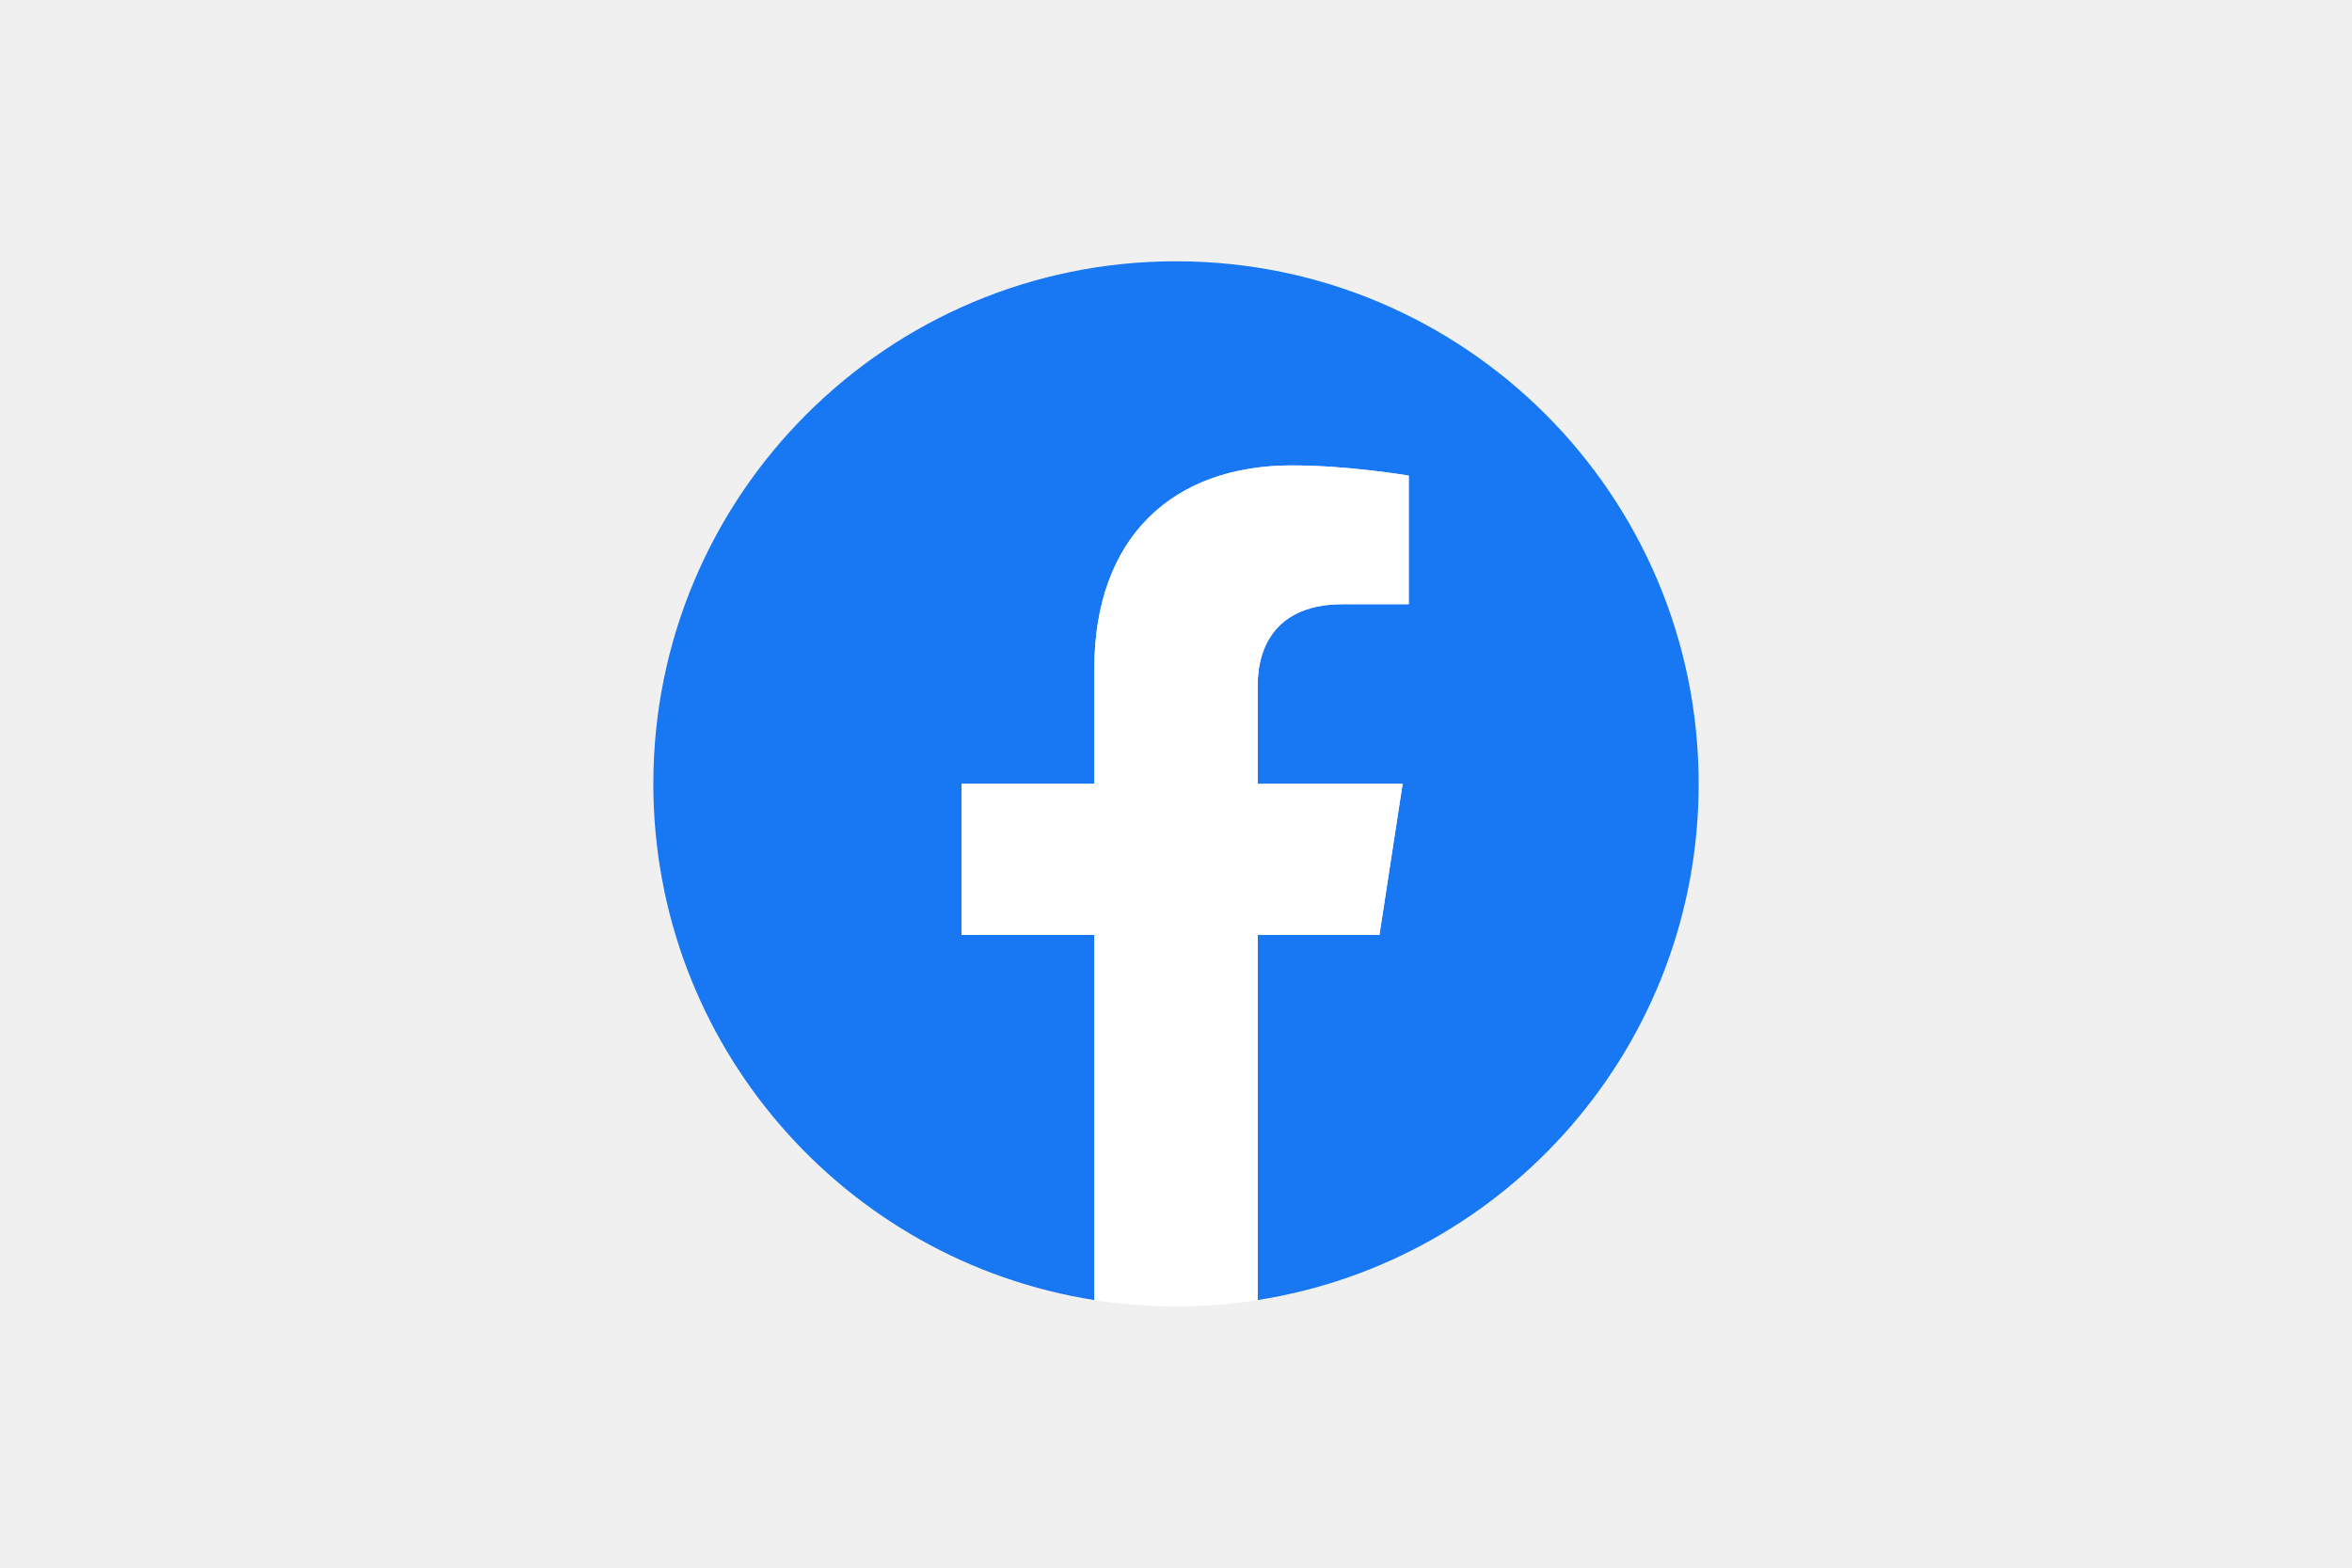
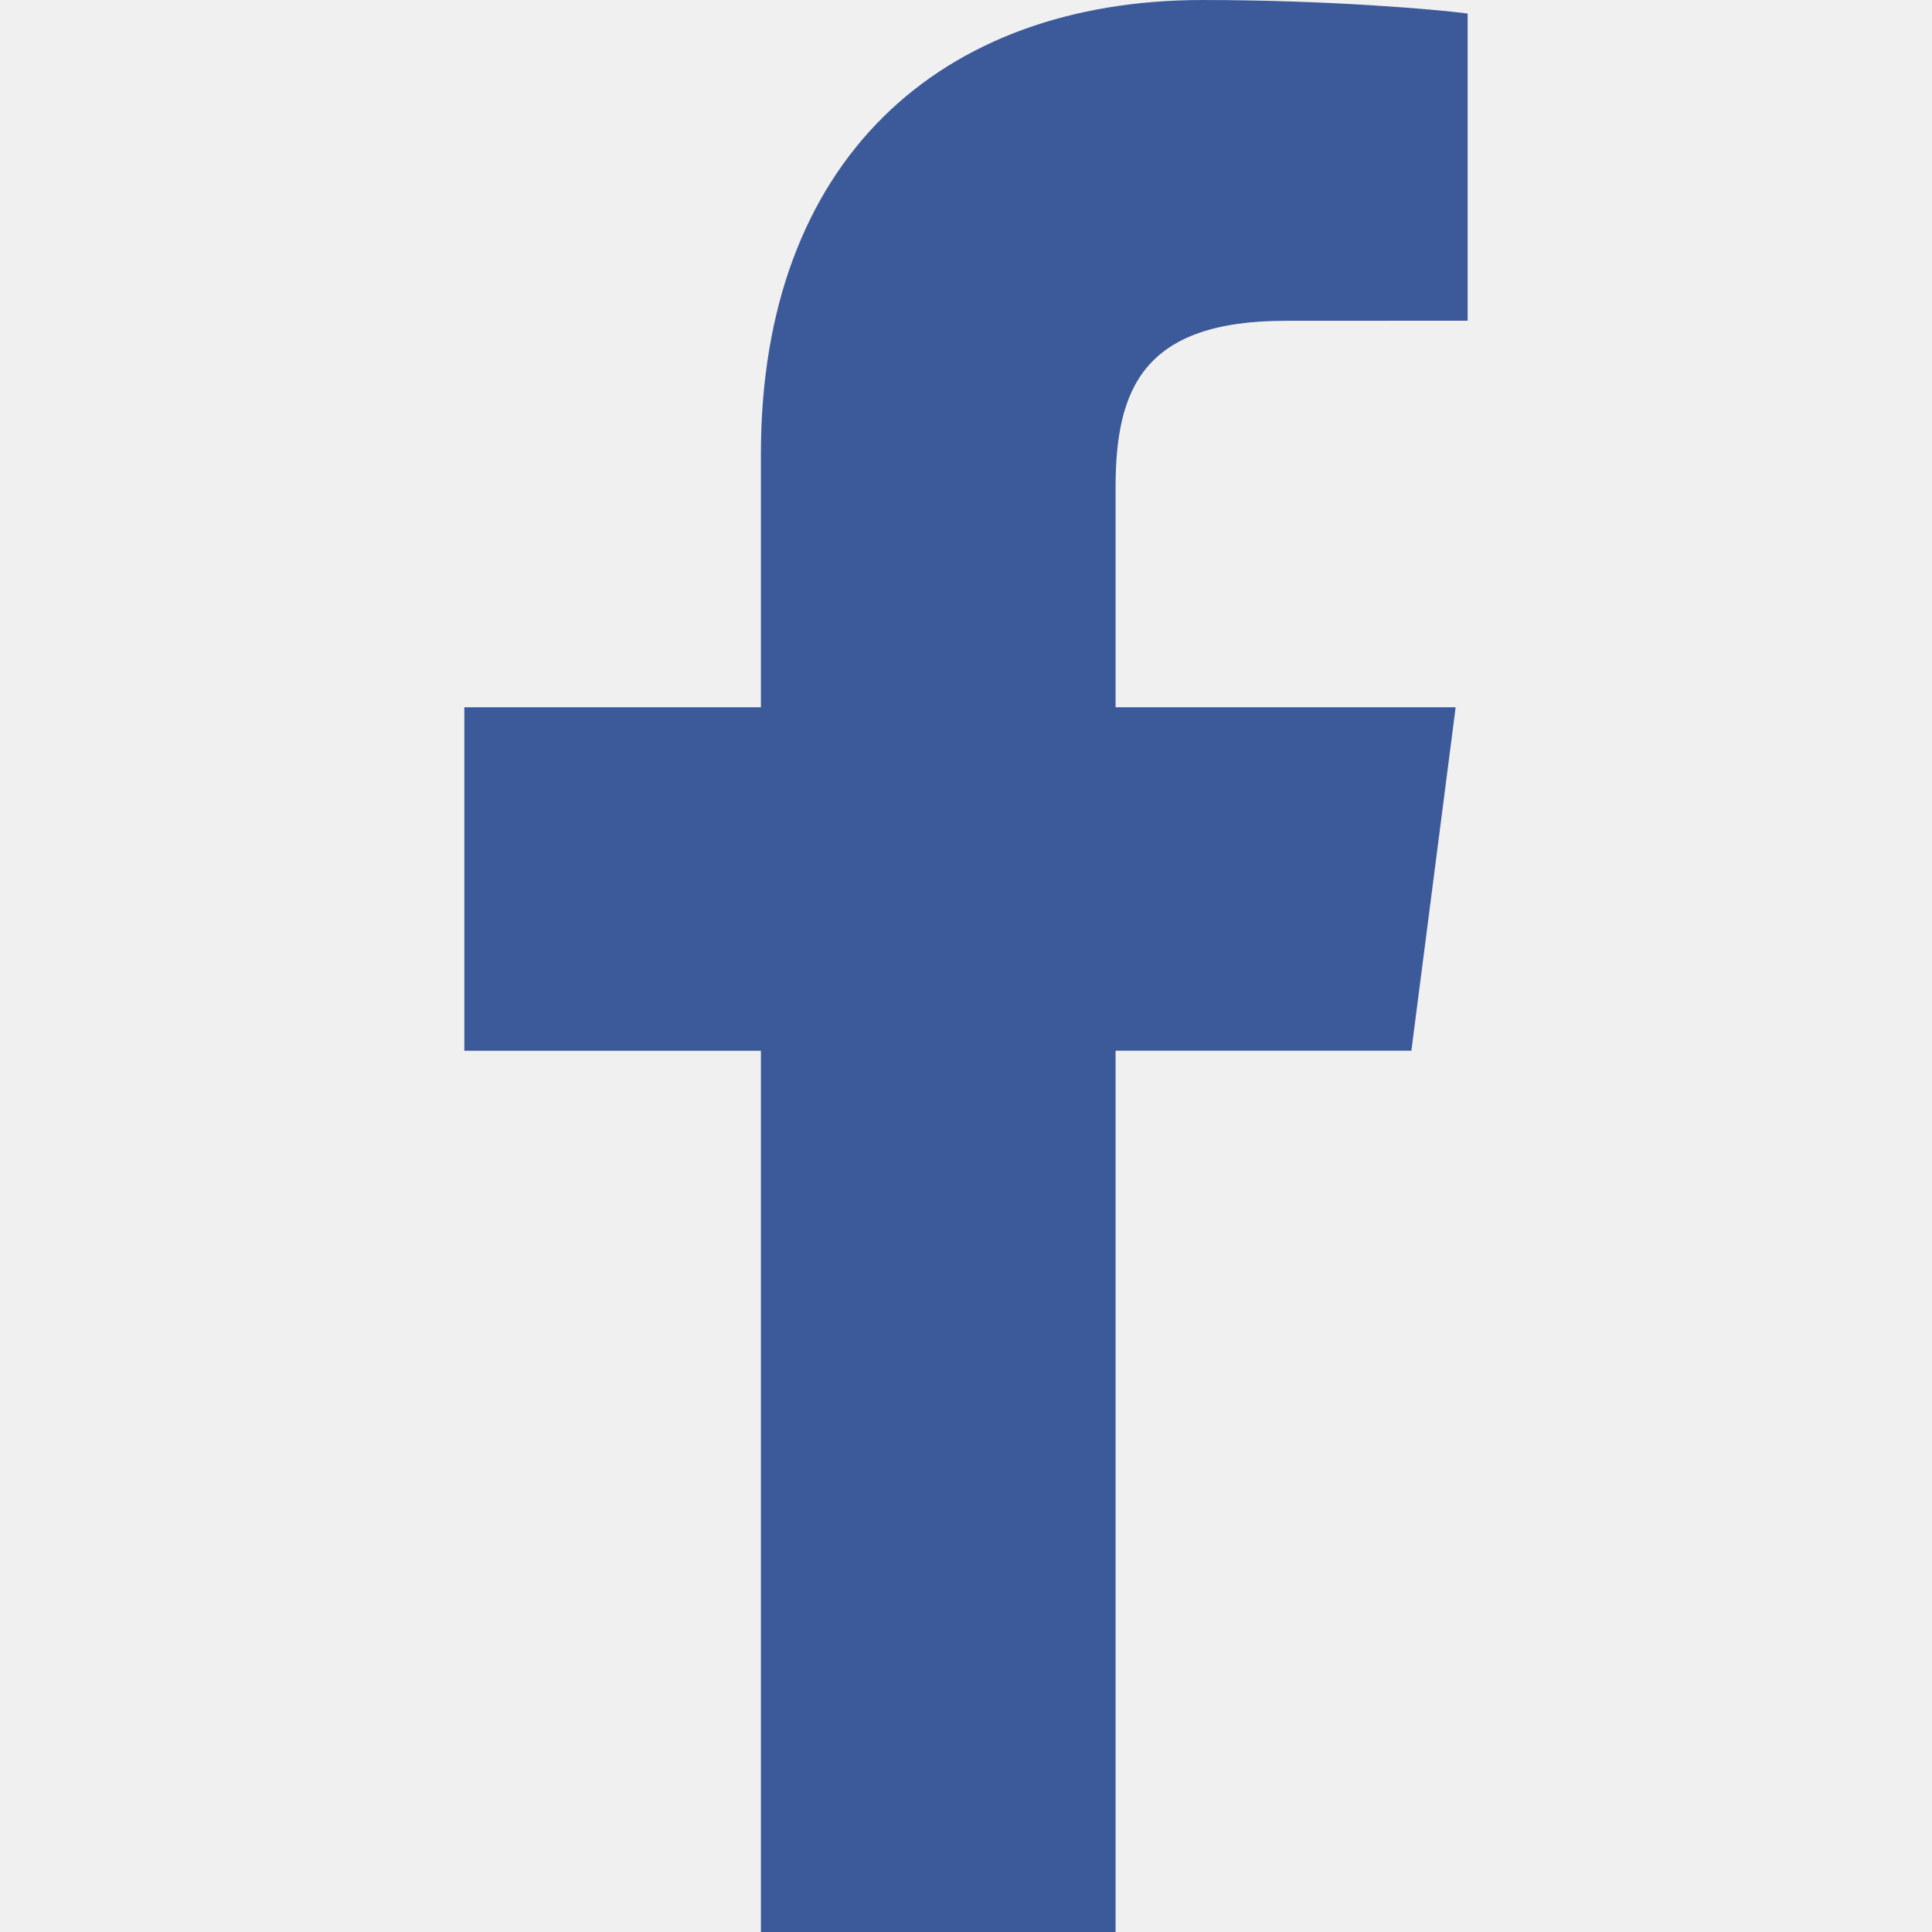
- <svg xmlns="http://www.w3.org/2000/svg" height="800" width="1200" viewBox="-204.8 -341.333 1774.933 2047.999">
-   <path d="M1365.333 682.667C1365.333 305.64 1059.693 0 682.667 0 305.64 0 0 305.64 0 682.667c0 340.738 249.641 623.16 576 674.373V880H402.667V682.667H576v-150.4c0-171.094 101.917-265.6 257.853-265.6 74.69 0 152.814 13.333 152.814 13.333v168h-86.083c-84.804 0-111.25 52.623-111.25 106.61v128.057h189.333L948.4 880H789.333v477.04c326.359-51.213 576-333.635 576-674.373" fill="#1877f2" />
-   <path d="M948.4 880l30.267-197.333H789.333V554.609C789.333 500.623 815.78 448 900.584 448h86.083V280s-78.124-13.333-152.814-13.333c-155.936 0-257.853 94.506-257.853 265.6v150.4H402.667V880H576v477.04a687.805 687.805 0 00106.667 8.293c36.288 0 71.91-2.84 106.666-8.293V880H948.4" fill="#fff" />
+ <svg xmlns="http://www.w3.org/2000/svg" width="800px" height="800px" viewBox="38.658 12.828 207.085 207.085">
+   <path d="M158.232 219.912v-94.461h31.707l4.747-36.813h-36.454V65.134c0-10.658 2.96-17.922 18.245-17.922l19.494-.009V14.278c-3.373-.447-14.944-1.449-28.406-1.449-28.106 0-47.348 17.155-47.348 48.661v27.149H88.428v36.813h31.788v94.461l38.016-.001z" fill="#3c5a9a" />
</svg>
